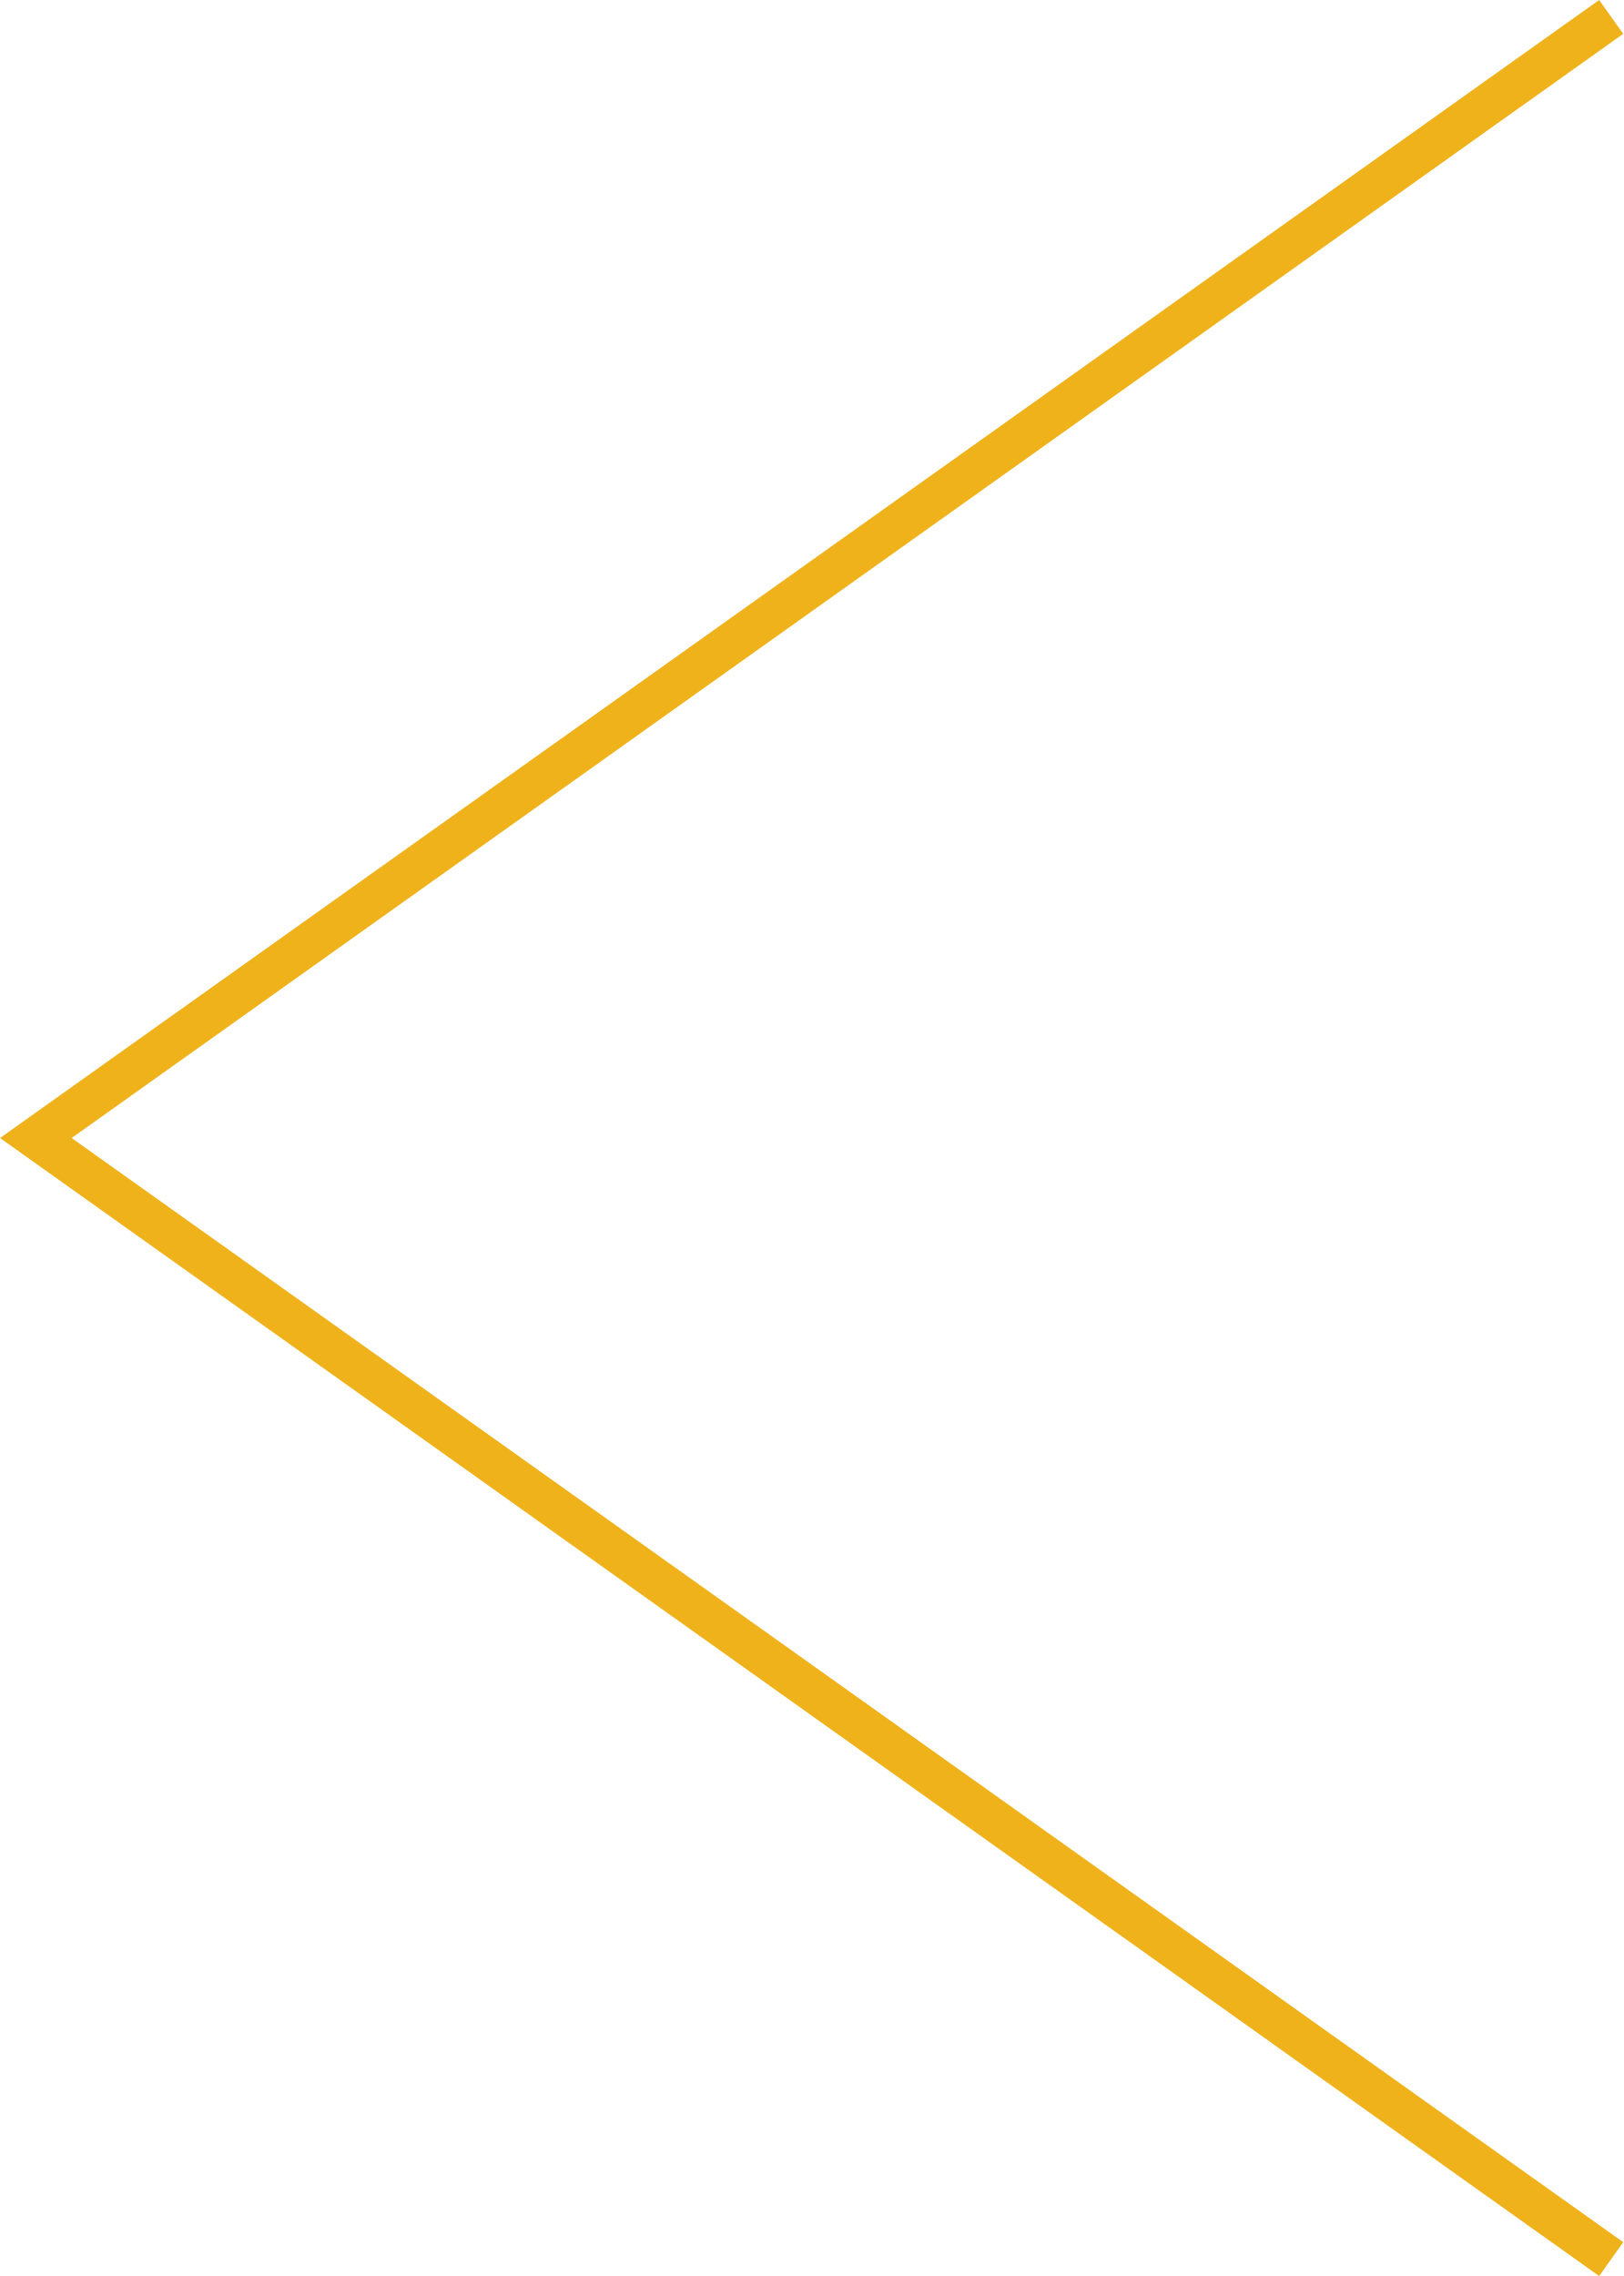
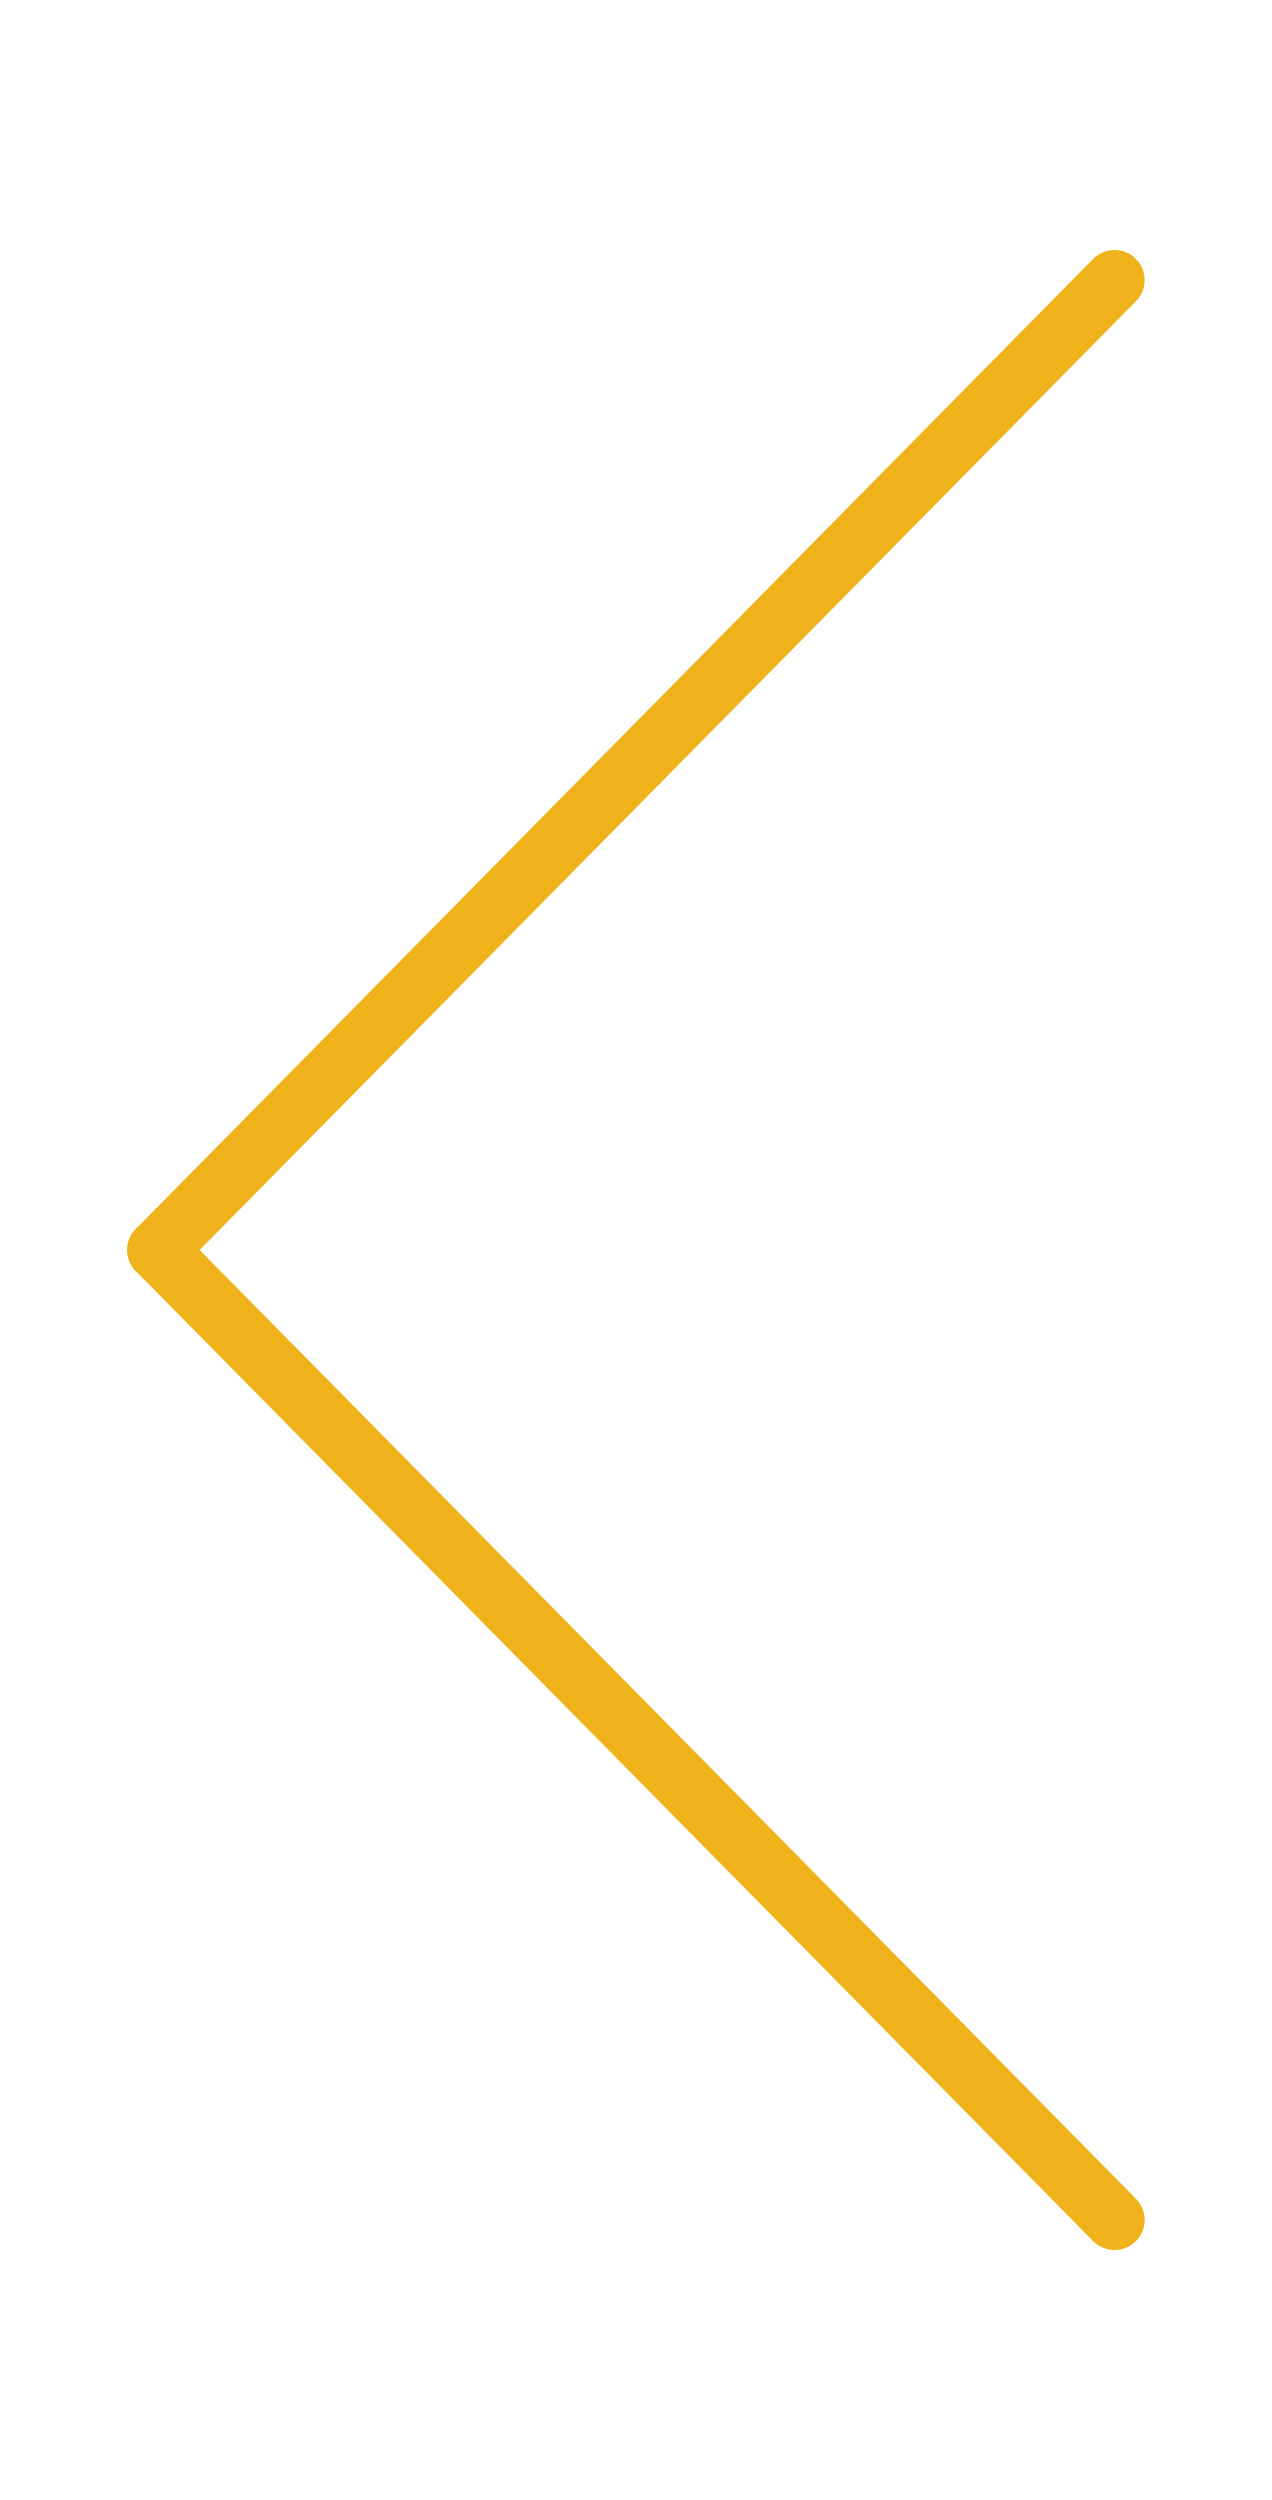
- <svg xmlns="http://www.w3.org/2000/svg" width="33.108" height="46.417" viewBox="0 0 33.108 46.417" version="1.1" id="svg1">
+ <svg xmlns="http://www.w3.org/2000/svg" width="27.055" height="53.18" viewBox="0 0 27.055 53.18" version="1.1" id="svg1">
  <defs id="defs1" />
-   <g id="layer1" transform="translate(4.488884,9.028841)">
-     <path style="fill:none;stroke:#efb21b;stroke-width:0.847;stroke-linecap:butt;stroke-dasharray:none;stroke-opacity:1" d="M 28.373,-8.684 -3.758,14.18 28.373,37.044" id="path1" />
+   <g id="layer1" transform="translate(1.46251,28.4589)">
+     <path style="fill:none;stroke:#efb21b;stroke-width:1.281;stroke-linecap:round;stroke-dasharray:none;stroke-opacity:1" d="M 22.246,18.763 1.884,-1.869" id="path1" />
+     <path style="fill:none;stroke:#efb21b;stroke-width:1.28;stroke-linecap:round;stroke-dasharray:none;stroke-opacity:1" d="M 22.246,-22.501 1.884,-1.869" id="path2" />
  </g>
</svg>
